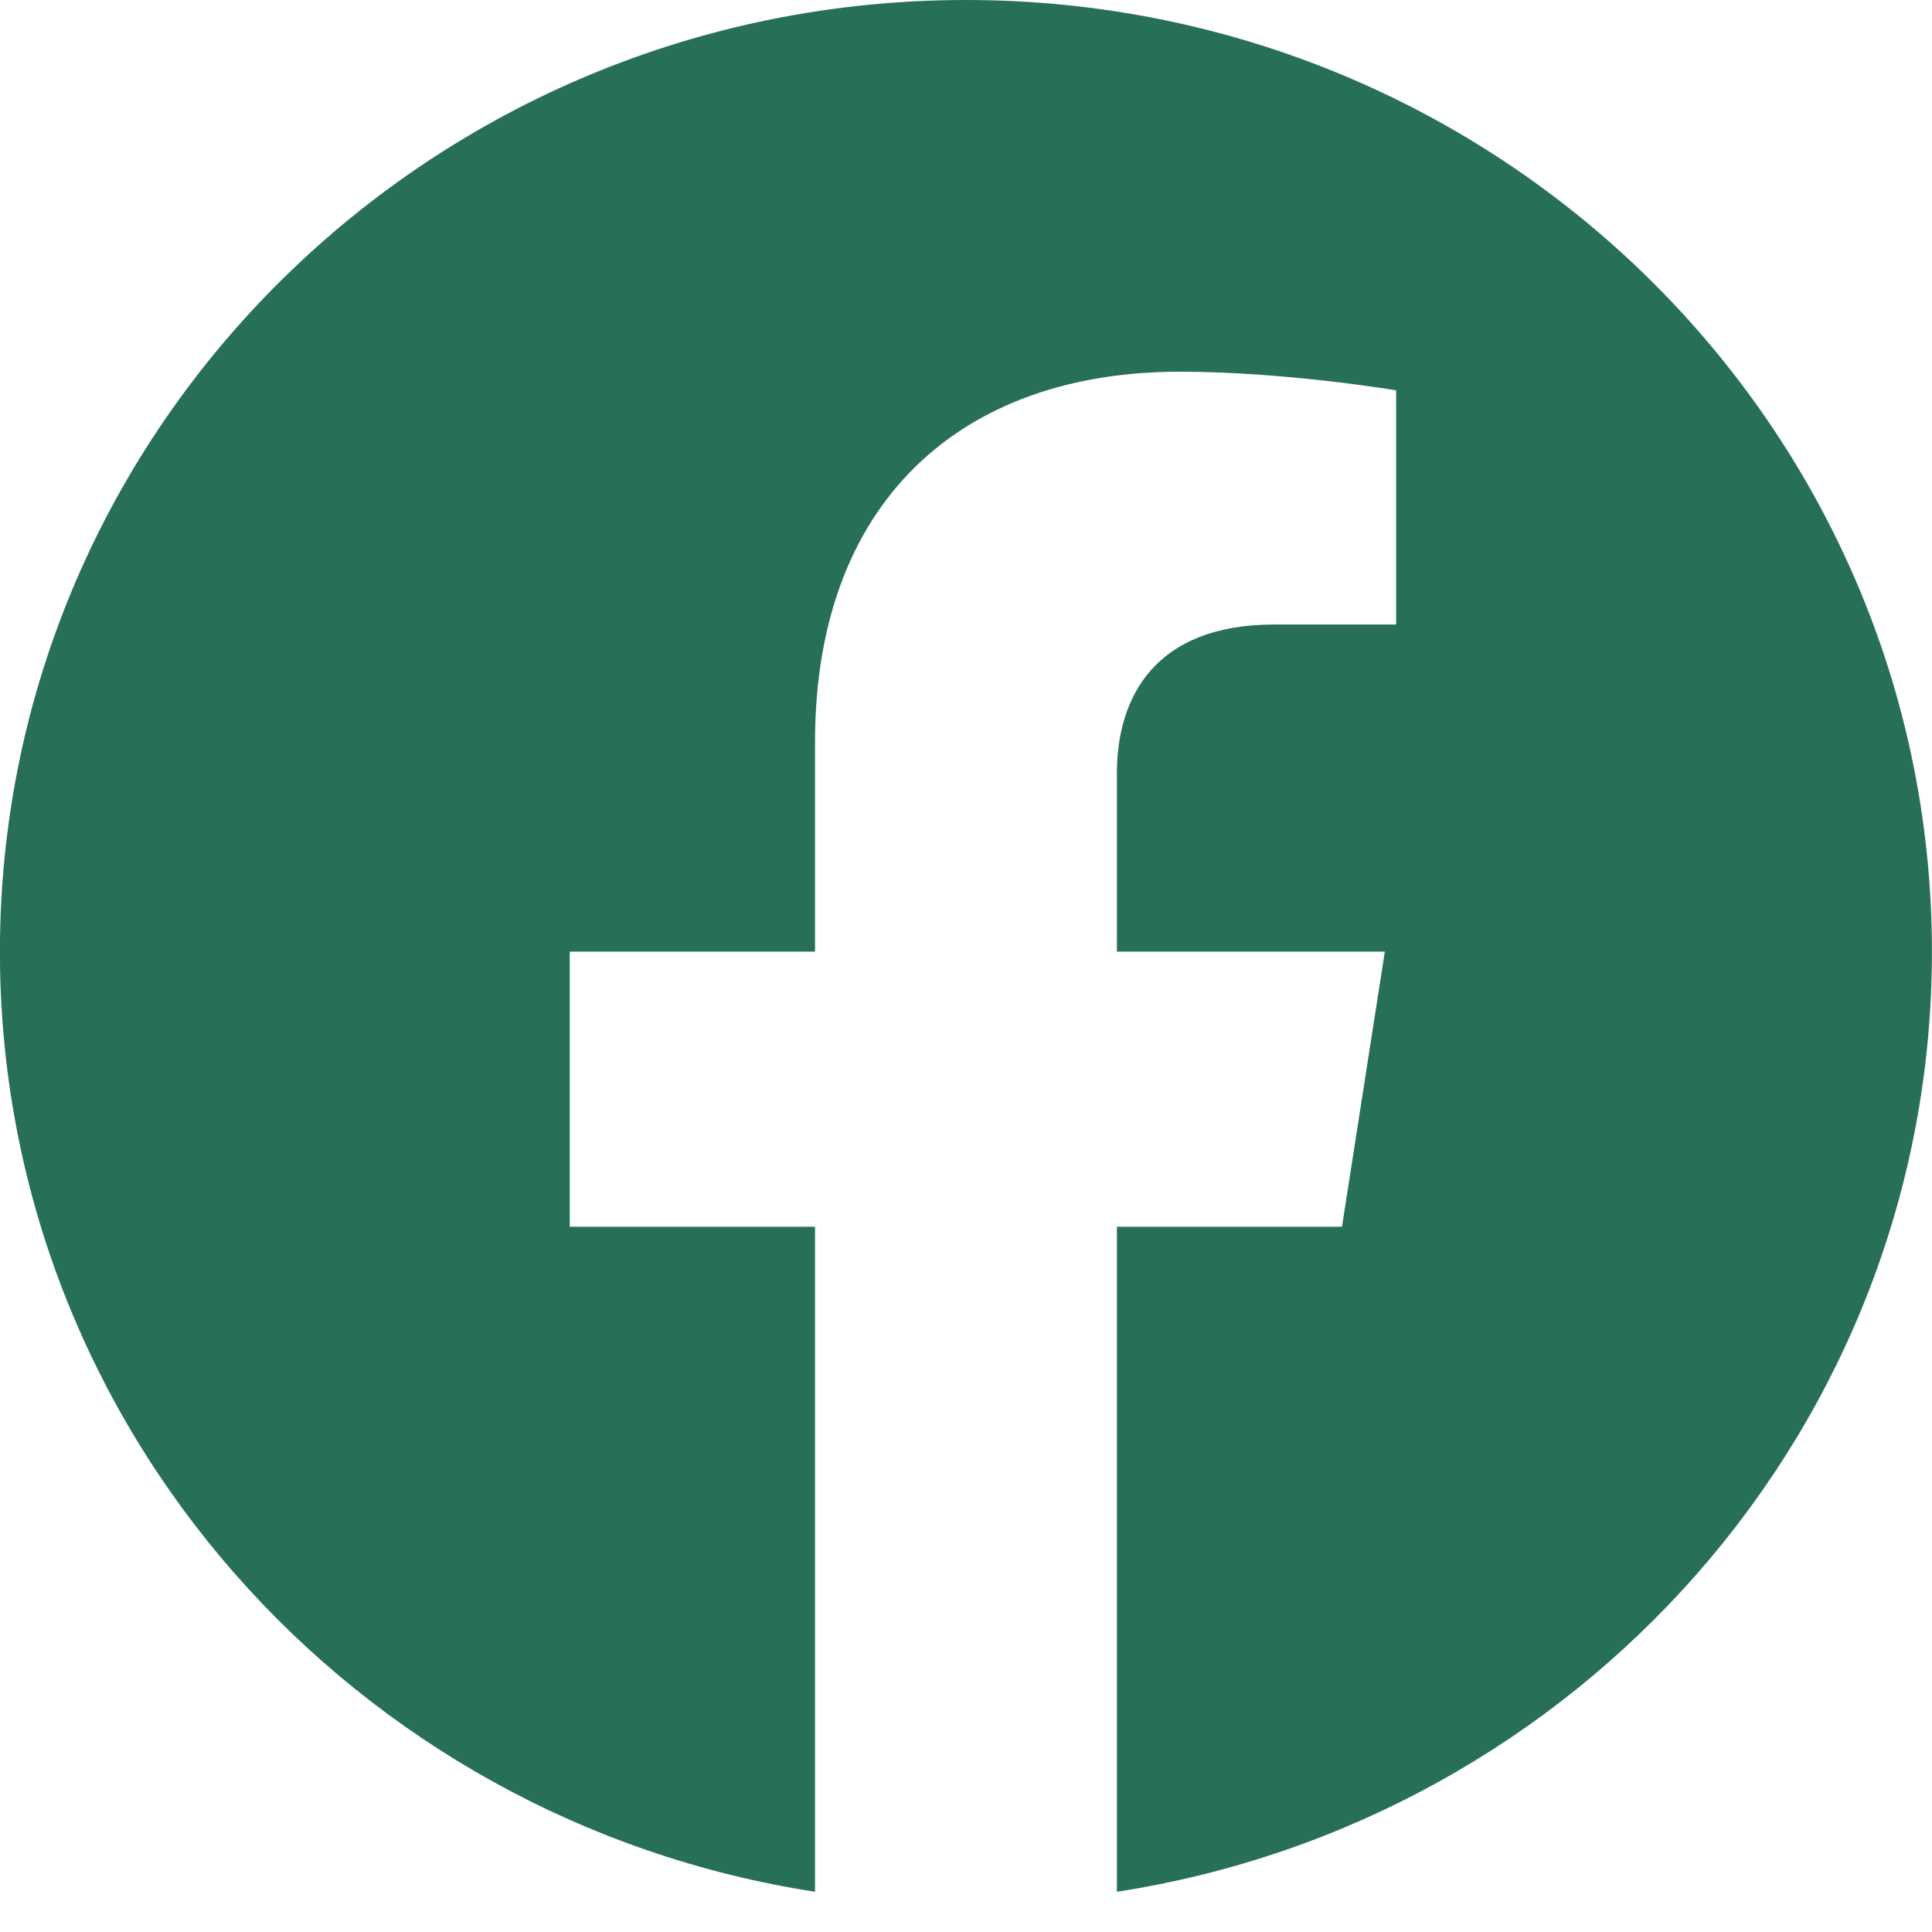
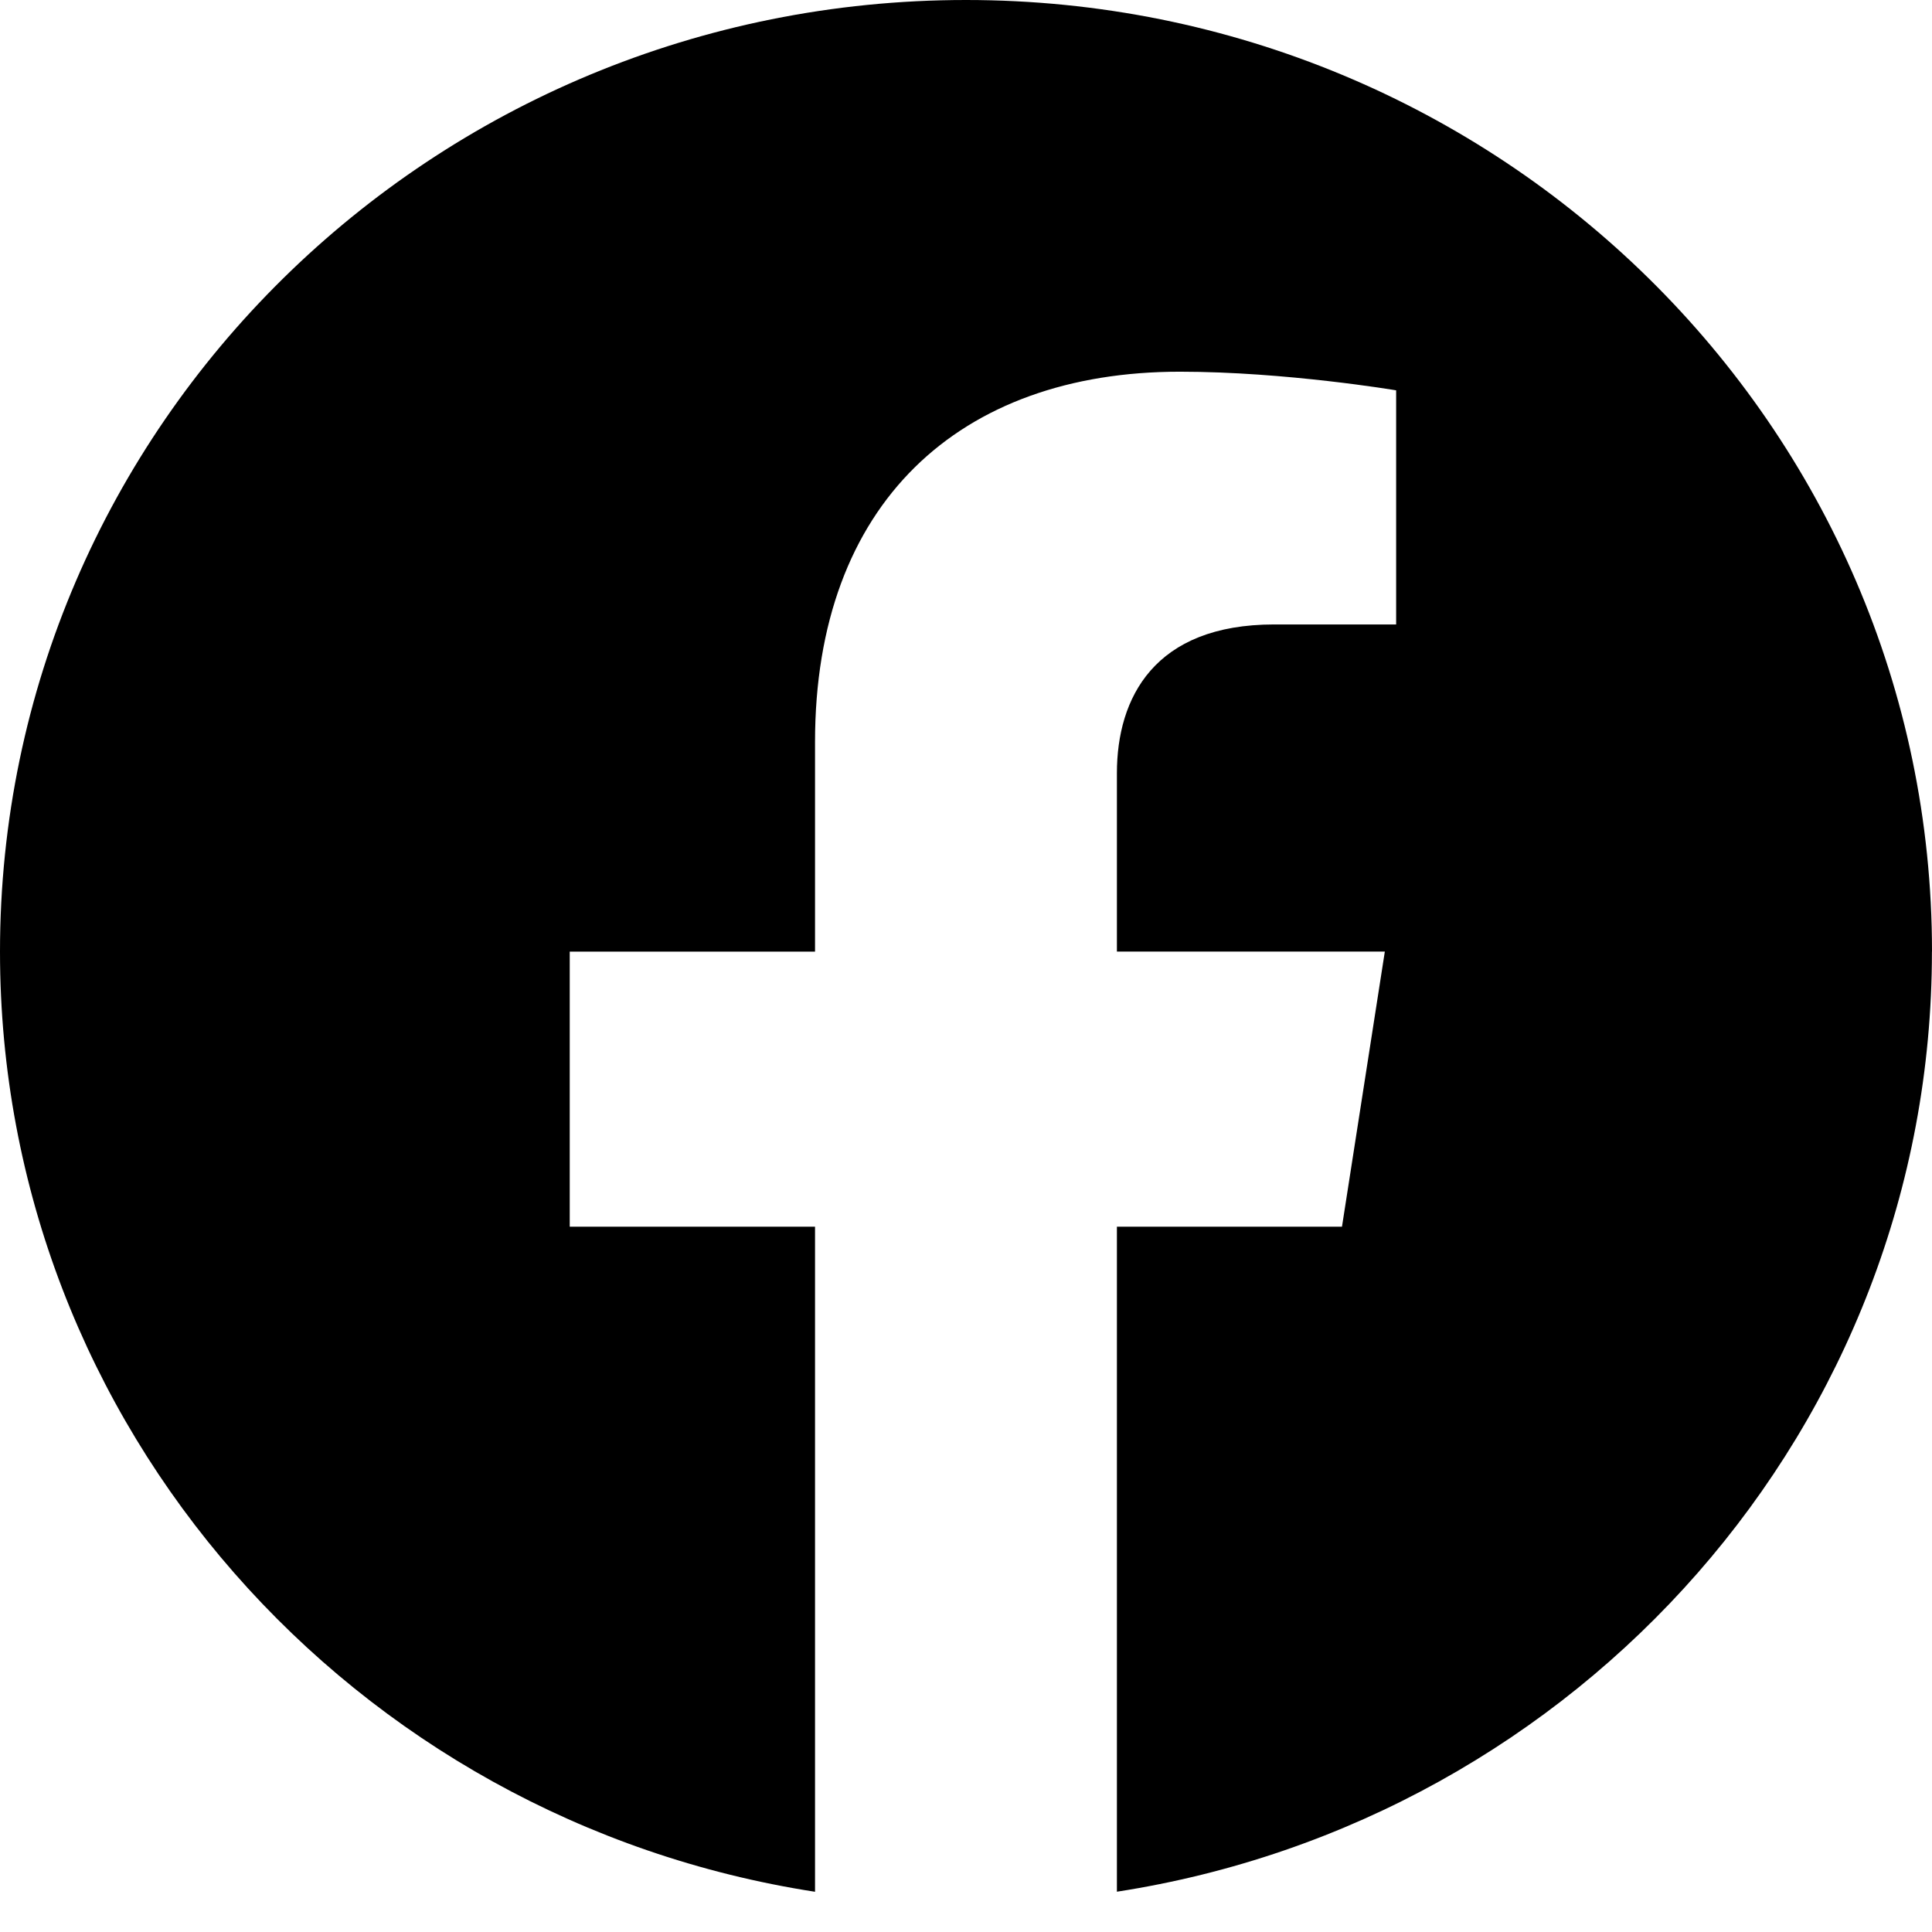
- <svg xmlns="http://www.w3.org/2000/svg" width="28" height="28" viewBox="0 0 28 28" fill="none">
-   <path d="M27.999 13.792C27.999 6.174 21.732 0 13.999 0C6.266 0 -0.001 6.174 -0.001 13.792C-0.001 20.677 5.118 26.382 11.812 27.417V17.779H8.257V13.792H11.812V10.753C11.812 7.297 13.901 5.387 17.1 5.387C18.631 5.387 20.234 5.657 20.234 5.657V9.051H18.467C16.728 9.051 16.187 10.115 16.187 11.206V13.792H20.07L19.449 17.779H16.187V27.417C22.881 26.382 27.999 20.677 27.999 13.792Z" fill="#277056" />
+ <svg xmlns="http://www.w3.org/2000/svg" fill="none" viewBox="0 0 28 28">
+   <path d="M28 13.792C28 6.174 21.731 0 14 0 6.265 0 0 6.174 0 13.792c0 6.885 5.118 12.59 11.812 13.625v-9.639H8.257v-3.986h3.555v-3.039c0-3.456 2.089-5.366 5.288-5.366 1.531 0 3.134.27 3.134.27V9.05h-1.767c-1.739 0-2.28 1.064-2.28 2.155v2.586h3.883l-.621 3.987h-3.262v9.638c6.694-1.035 11.812-6.74 11.812-13.625Z" fill="currentColor" />
</svg>
